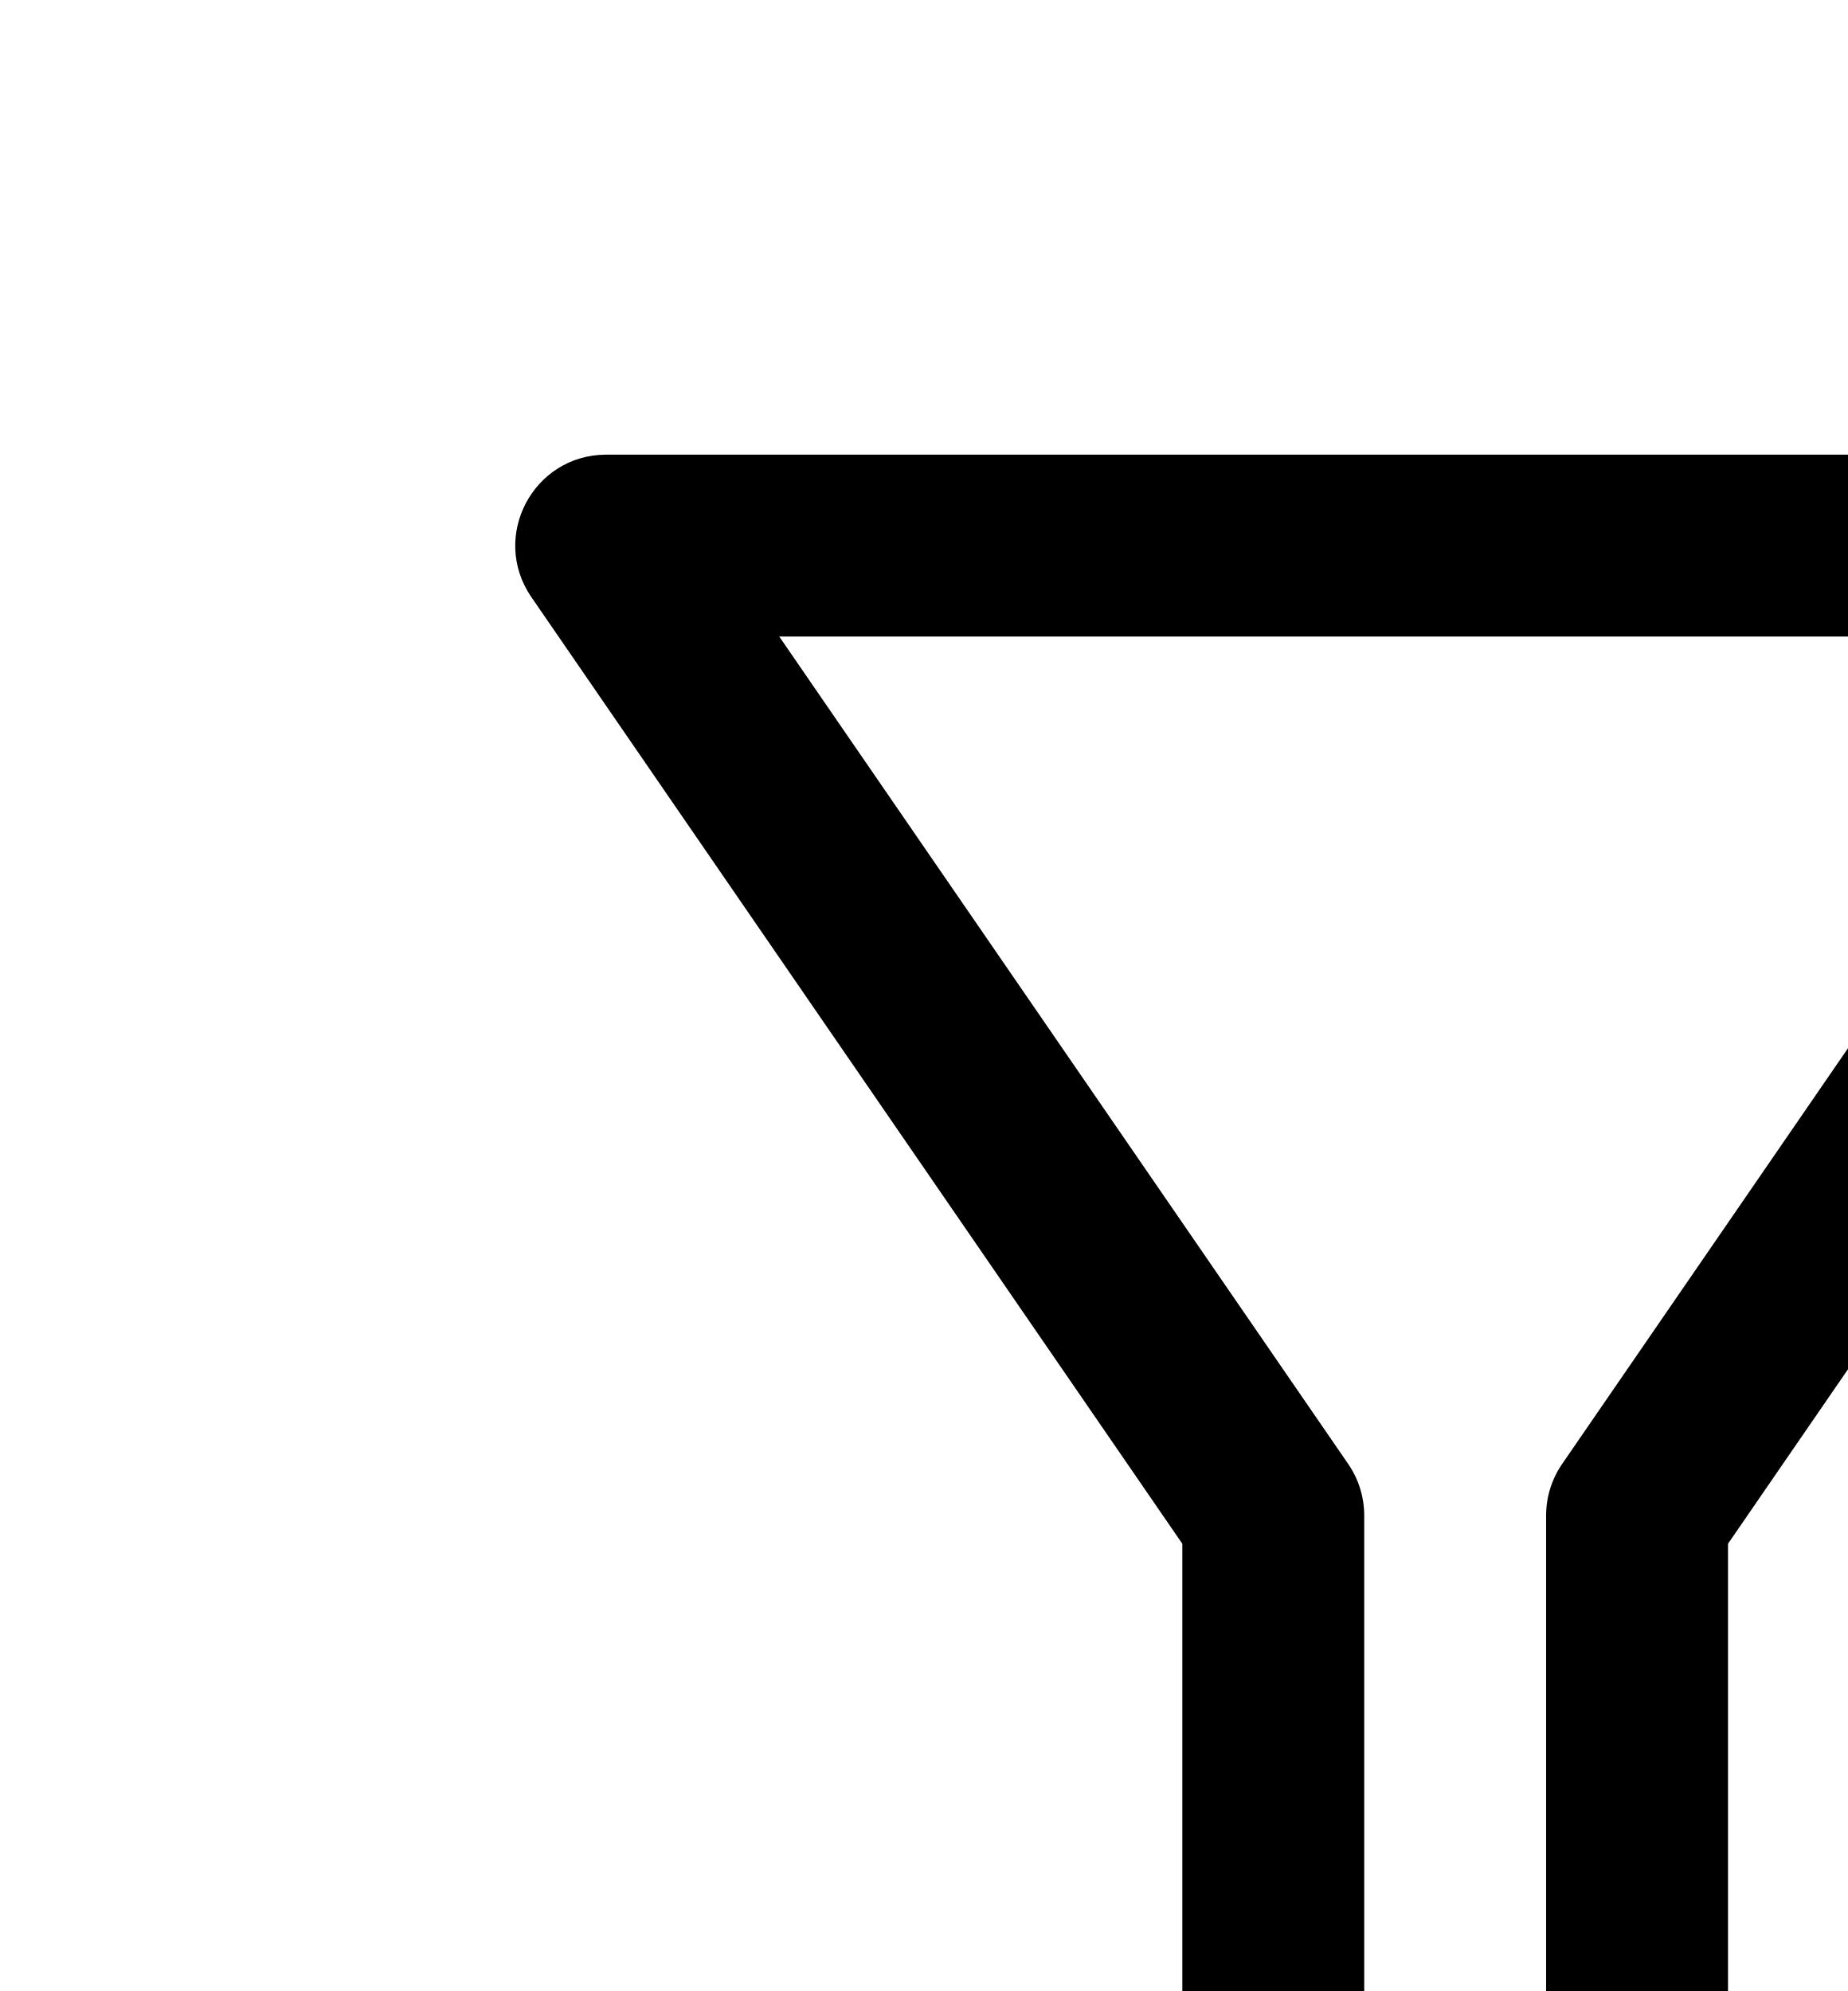
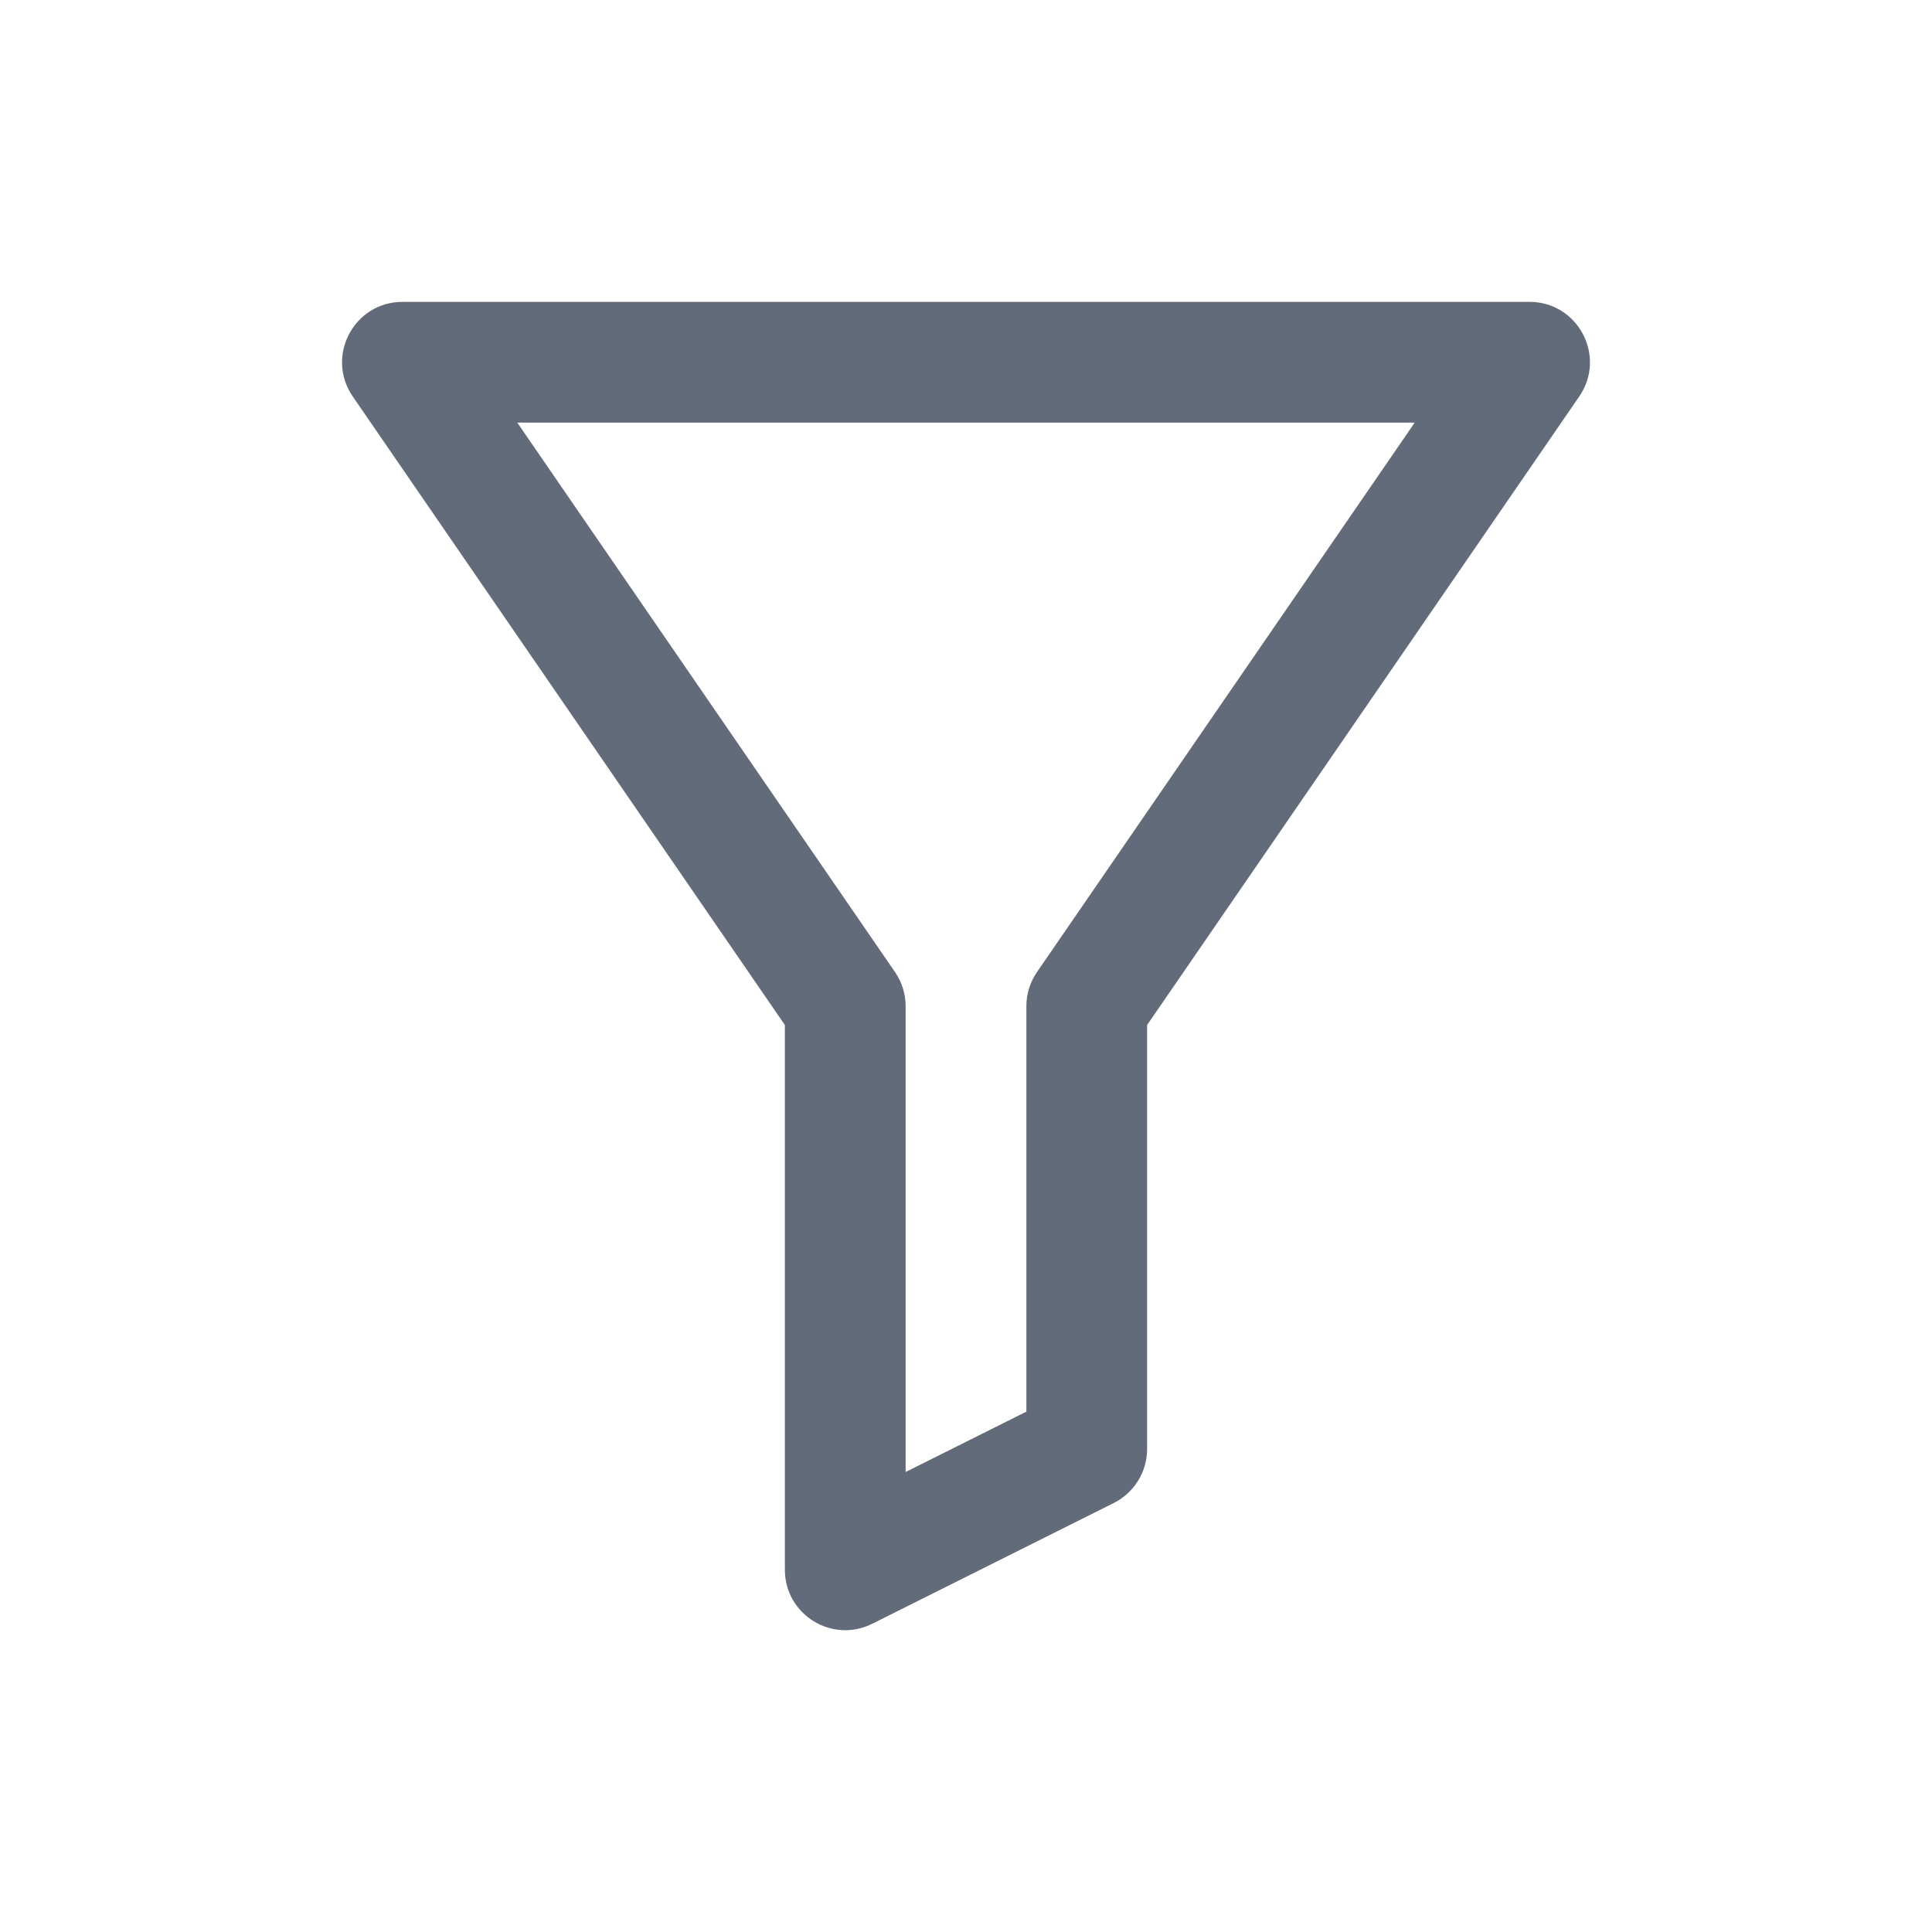
- <svg>
-   <style />
-   <path d="M9.75,12.733 L4.382,4.925 C4.04,4.427 4.396,3.75 5,3.75 L19,3.75 C19.604,3.75 19.96,4.427 19.618,4.925 L14.25,12.733 L14.25,18 C14.25,18.284 14.089,18.544 13.835,18.671 L10.835,20.171 C10.337,20.42 9.75,20.058 9.75,19.5 L9.75,12.733 Z M17.574,5.25 L6.426,5.25 L11.118,12.075 C11.204,12.2 11.25,12.348 11.25,12.5 L11.25,18.286 L12.75,17.536 L12.75,12.5 C12.75,12.348 12.796,12.2 12.882,12.075 L17.574,5.25 Z" />
+ <svg xmlns="http://www.w3.org/2000/svg" width="24" height="24" viewBox="0 0 24 24">
+   <path fill="#626B79" fill-rule="evenodd" d="M9.75,12.733 L4.382,4.925 C4.04,4.427 4.396,3.75 5,3.75 L19,3.75 C19.604,3.75 19.96,4.427 19.618,4.925 L14.25,12.733 L14.25,18 C14.25,18.284 14.089,18.544 13.835,18.671 L10.835,20.171 C10.337,20.42 9.75,20.058 9.75,19.5 L9.75,12.733 Z M17.574,5.25 L6.426,5.25 L11.118,12.075 C11.204,12.2 11.25,12.348 11.25,12.5 L11.25,18.286 L12.75,17.536 L12.75,12.5 C12.75,12.348 12.796,12.2 12.882,12.075 L17.574,5.25 Z" />
</svg>
